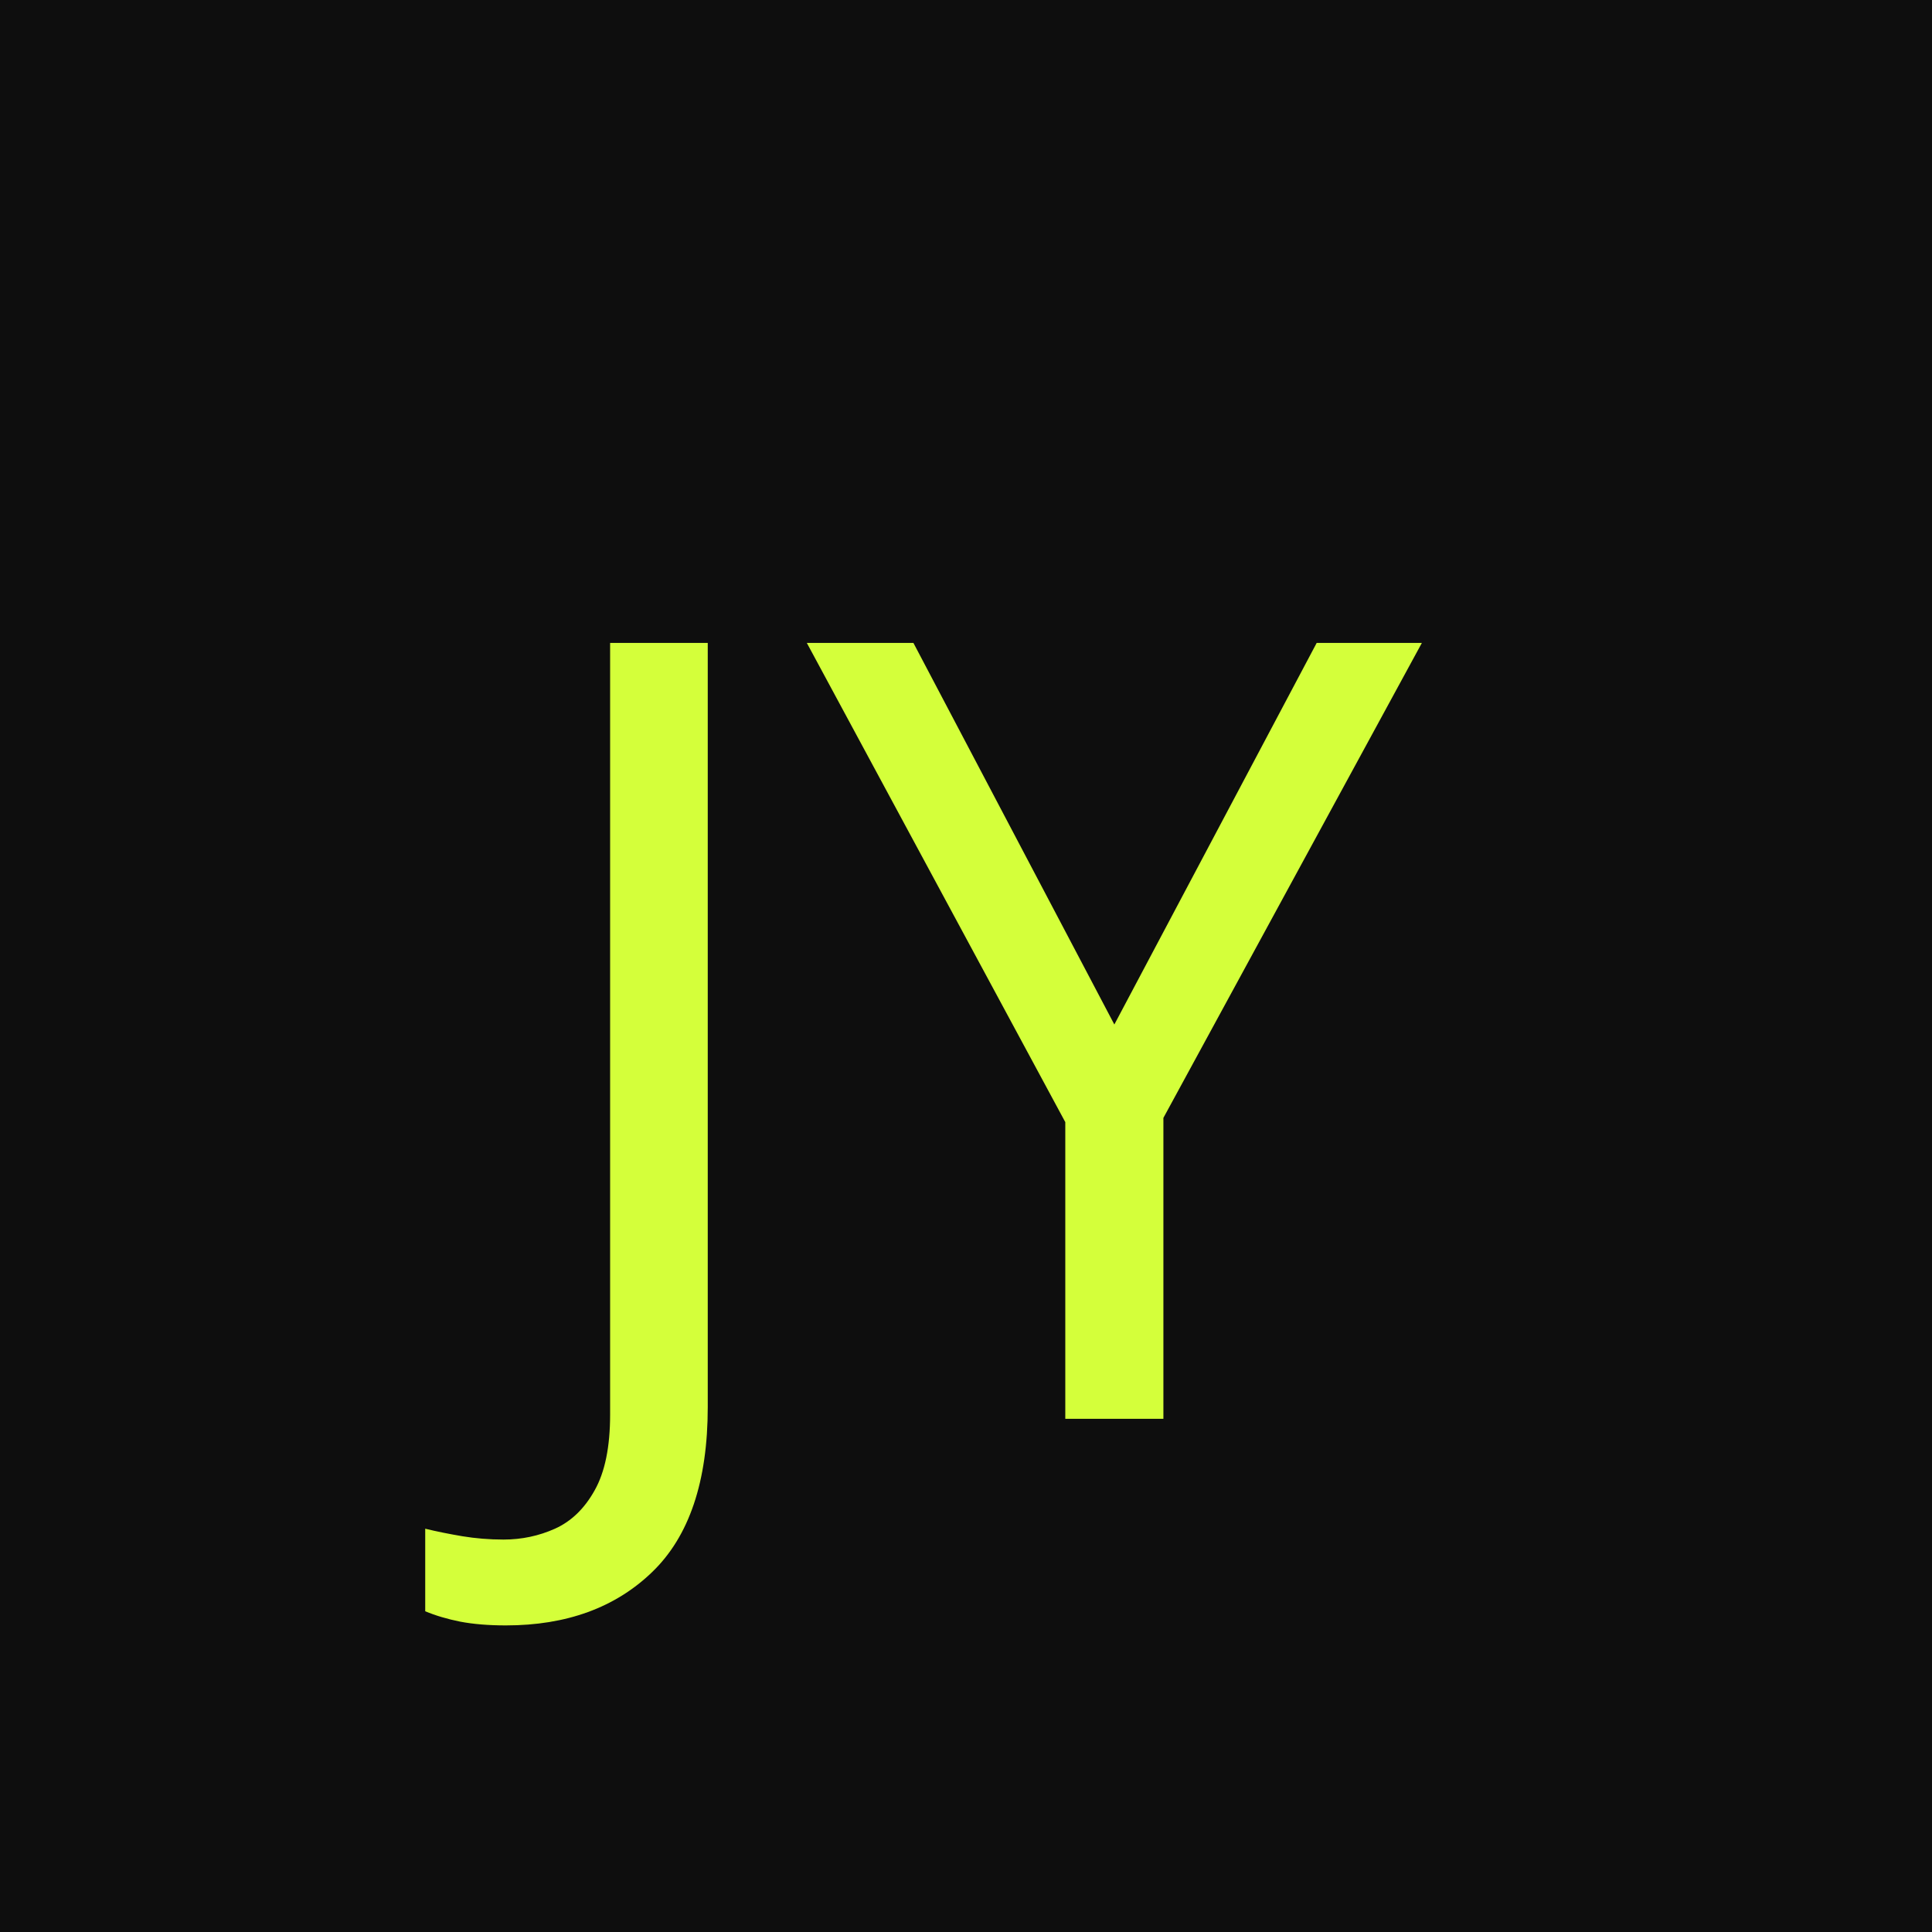
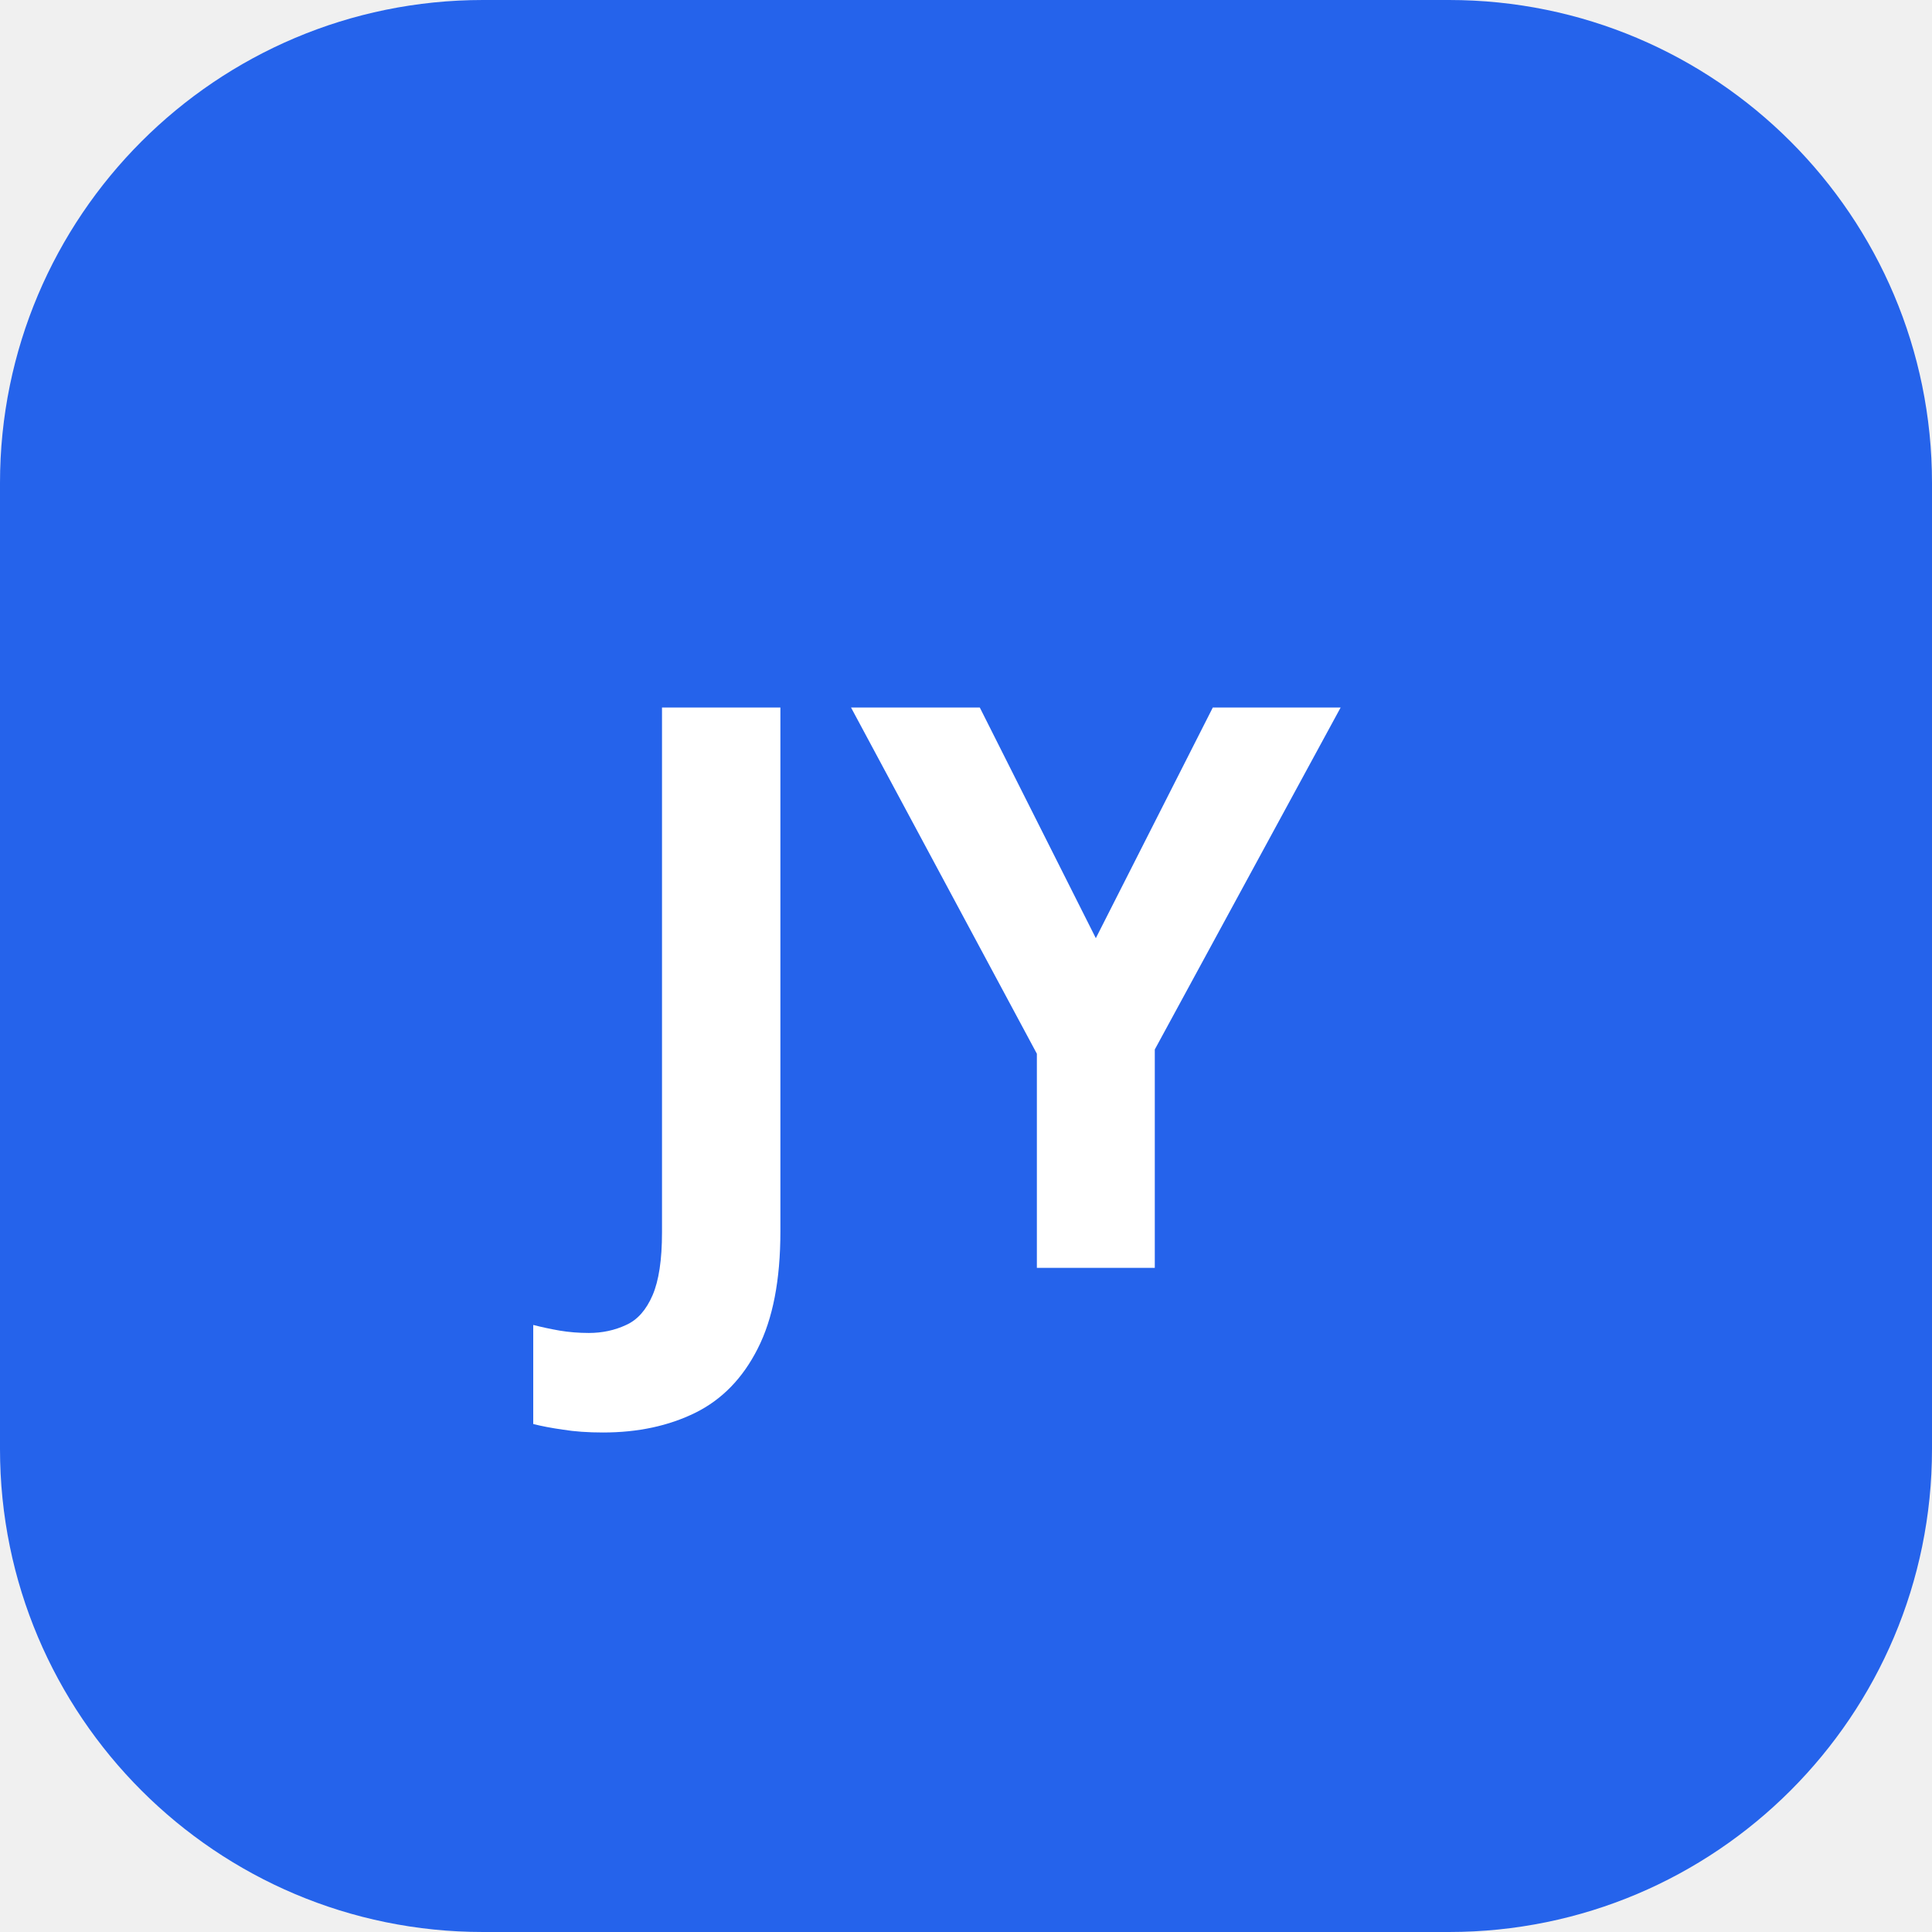
<svg xmlns="http://www.w3.org/2000/svg" viewBox="0 0 64 64">
-   <rect width="64" height="64" fill="#0e0e0e" />
-   <text x="32" y="47" text-anchor="middle" font-family="Anton, Impact, 'Arial Narrow', sans-serif" font-size="36" fill="#d4ff3a">JY</text>
+   <rect width="64" height="64" rx="16" fill="#2563eb" />
+   <text x="32" y="42" text-anchor="middle" font-family="'Plus Jakarta Sans', system-ui, sans-serif" font-weight="700" font-size="26" fill="#fff">JY</text>
</svg>
